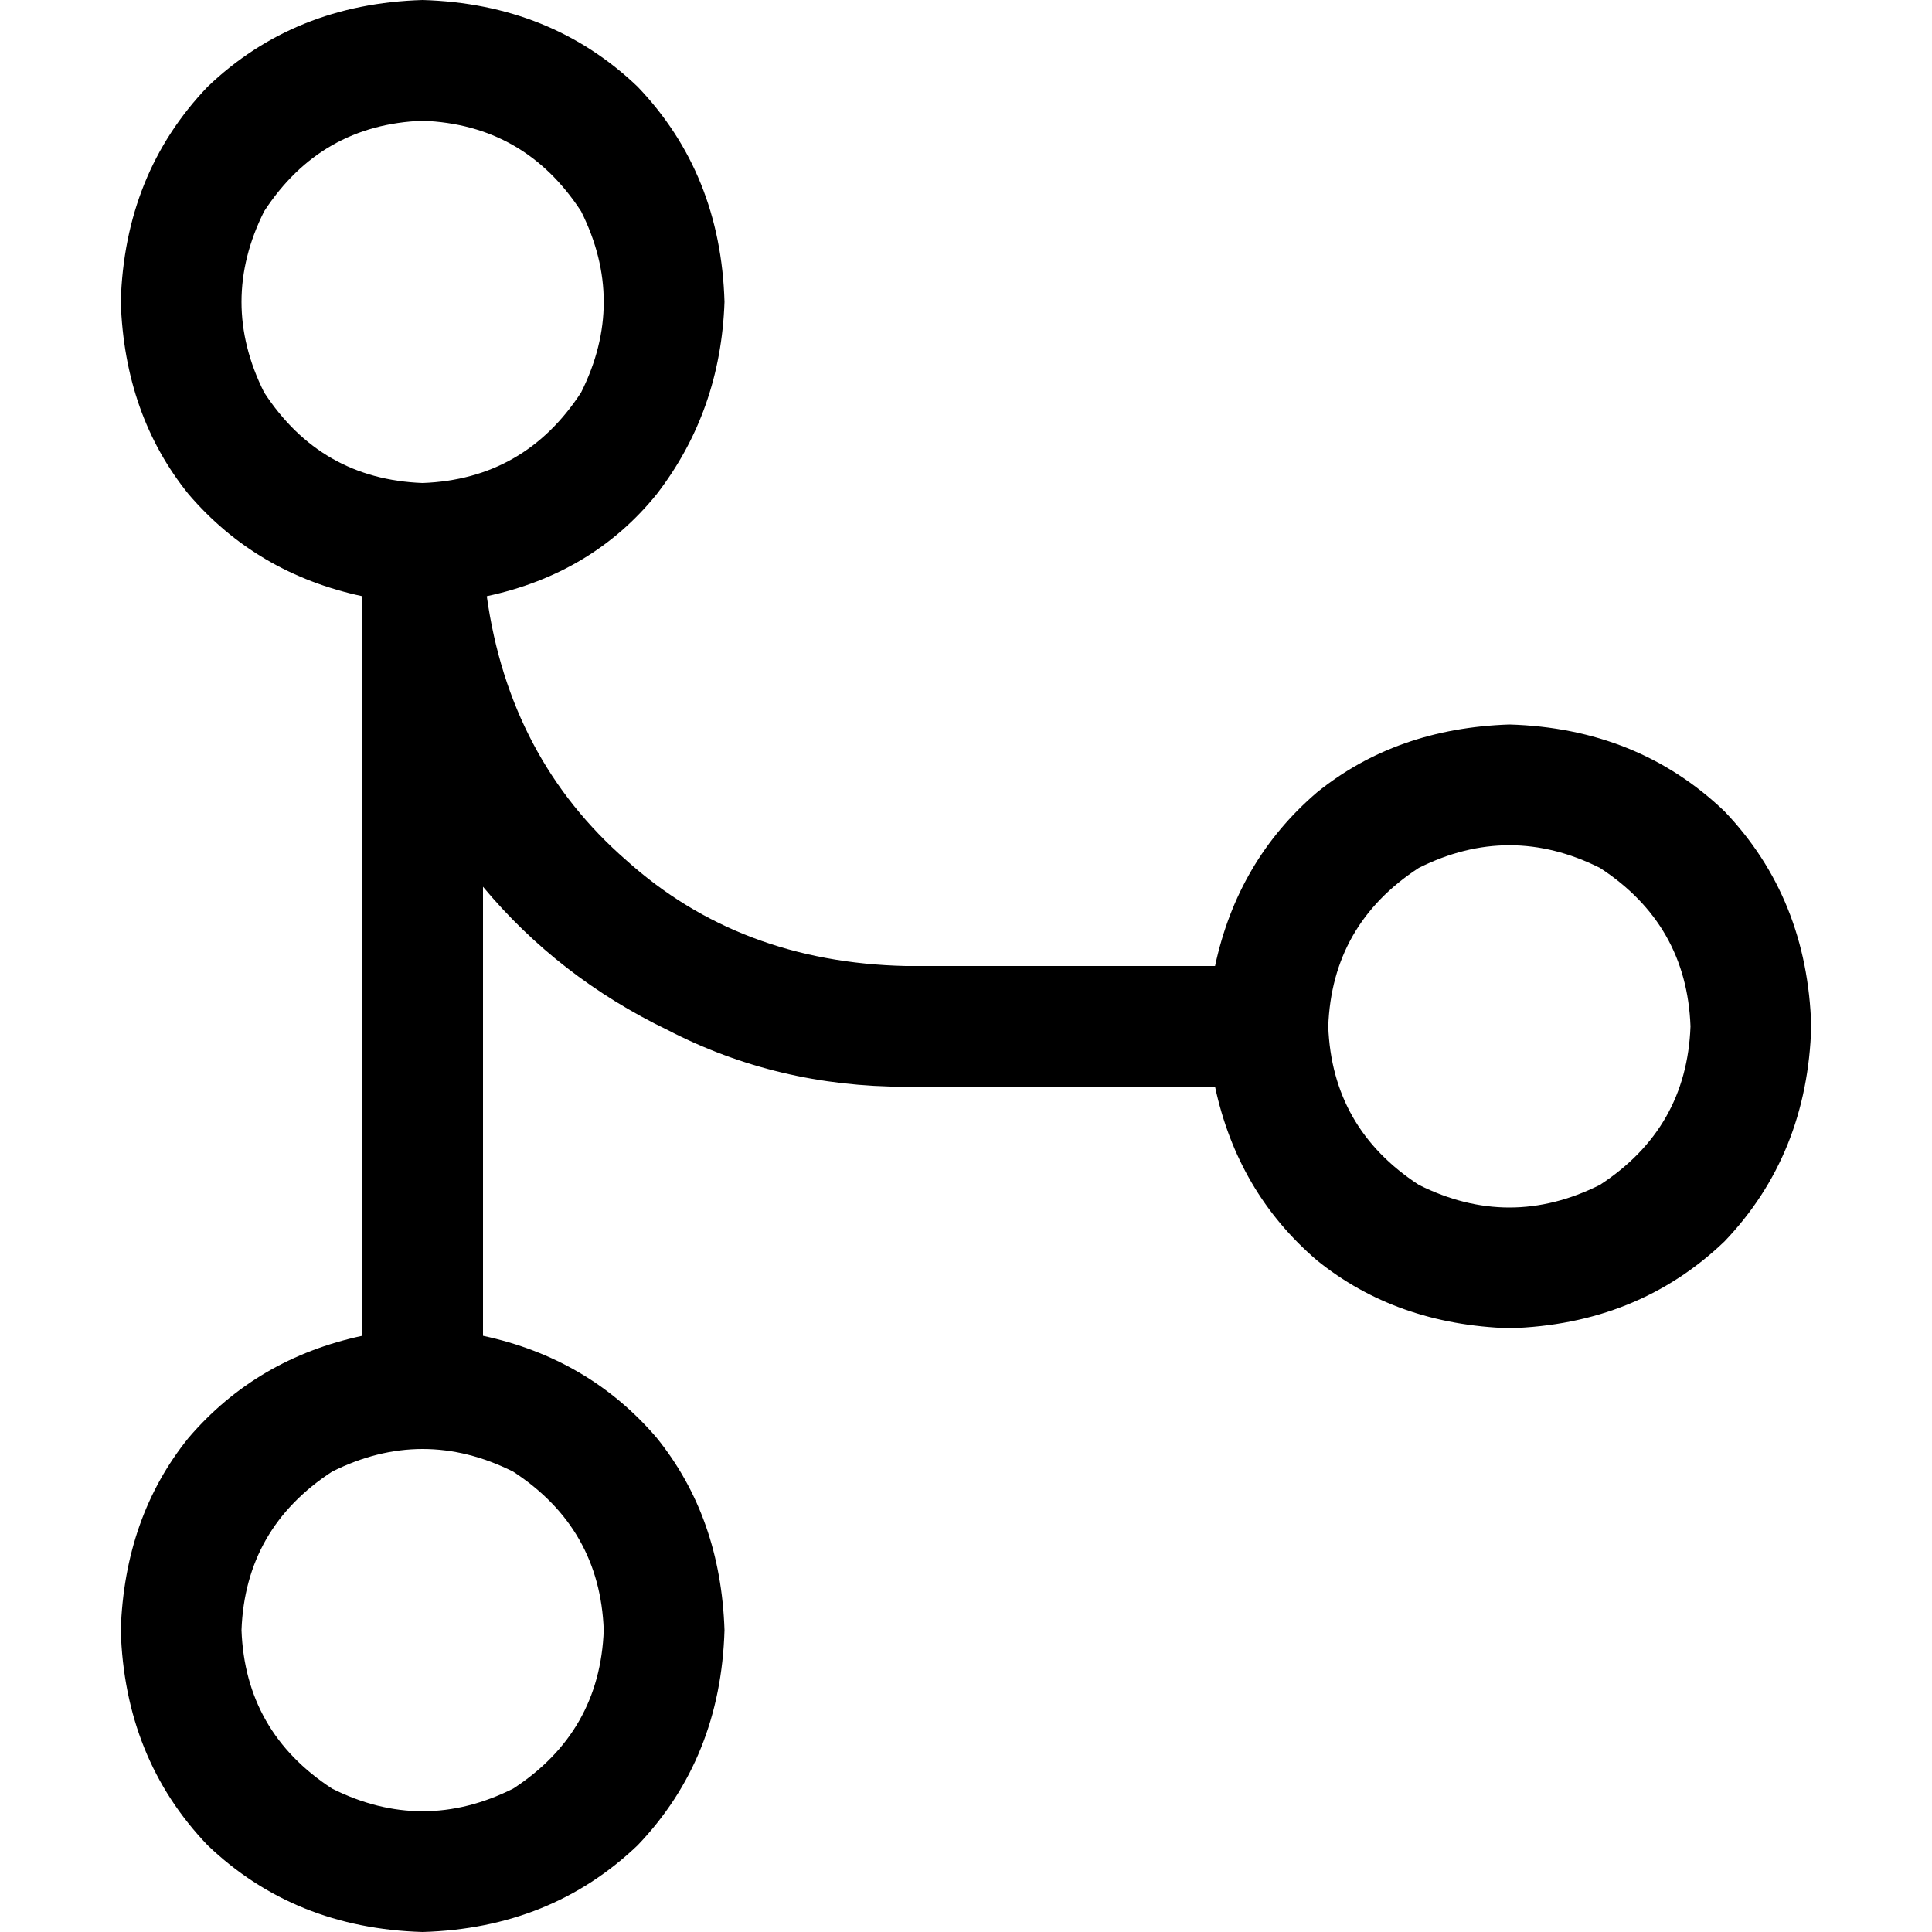
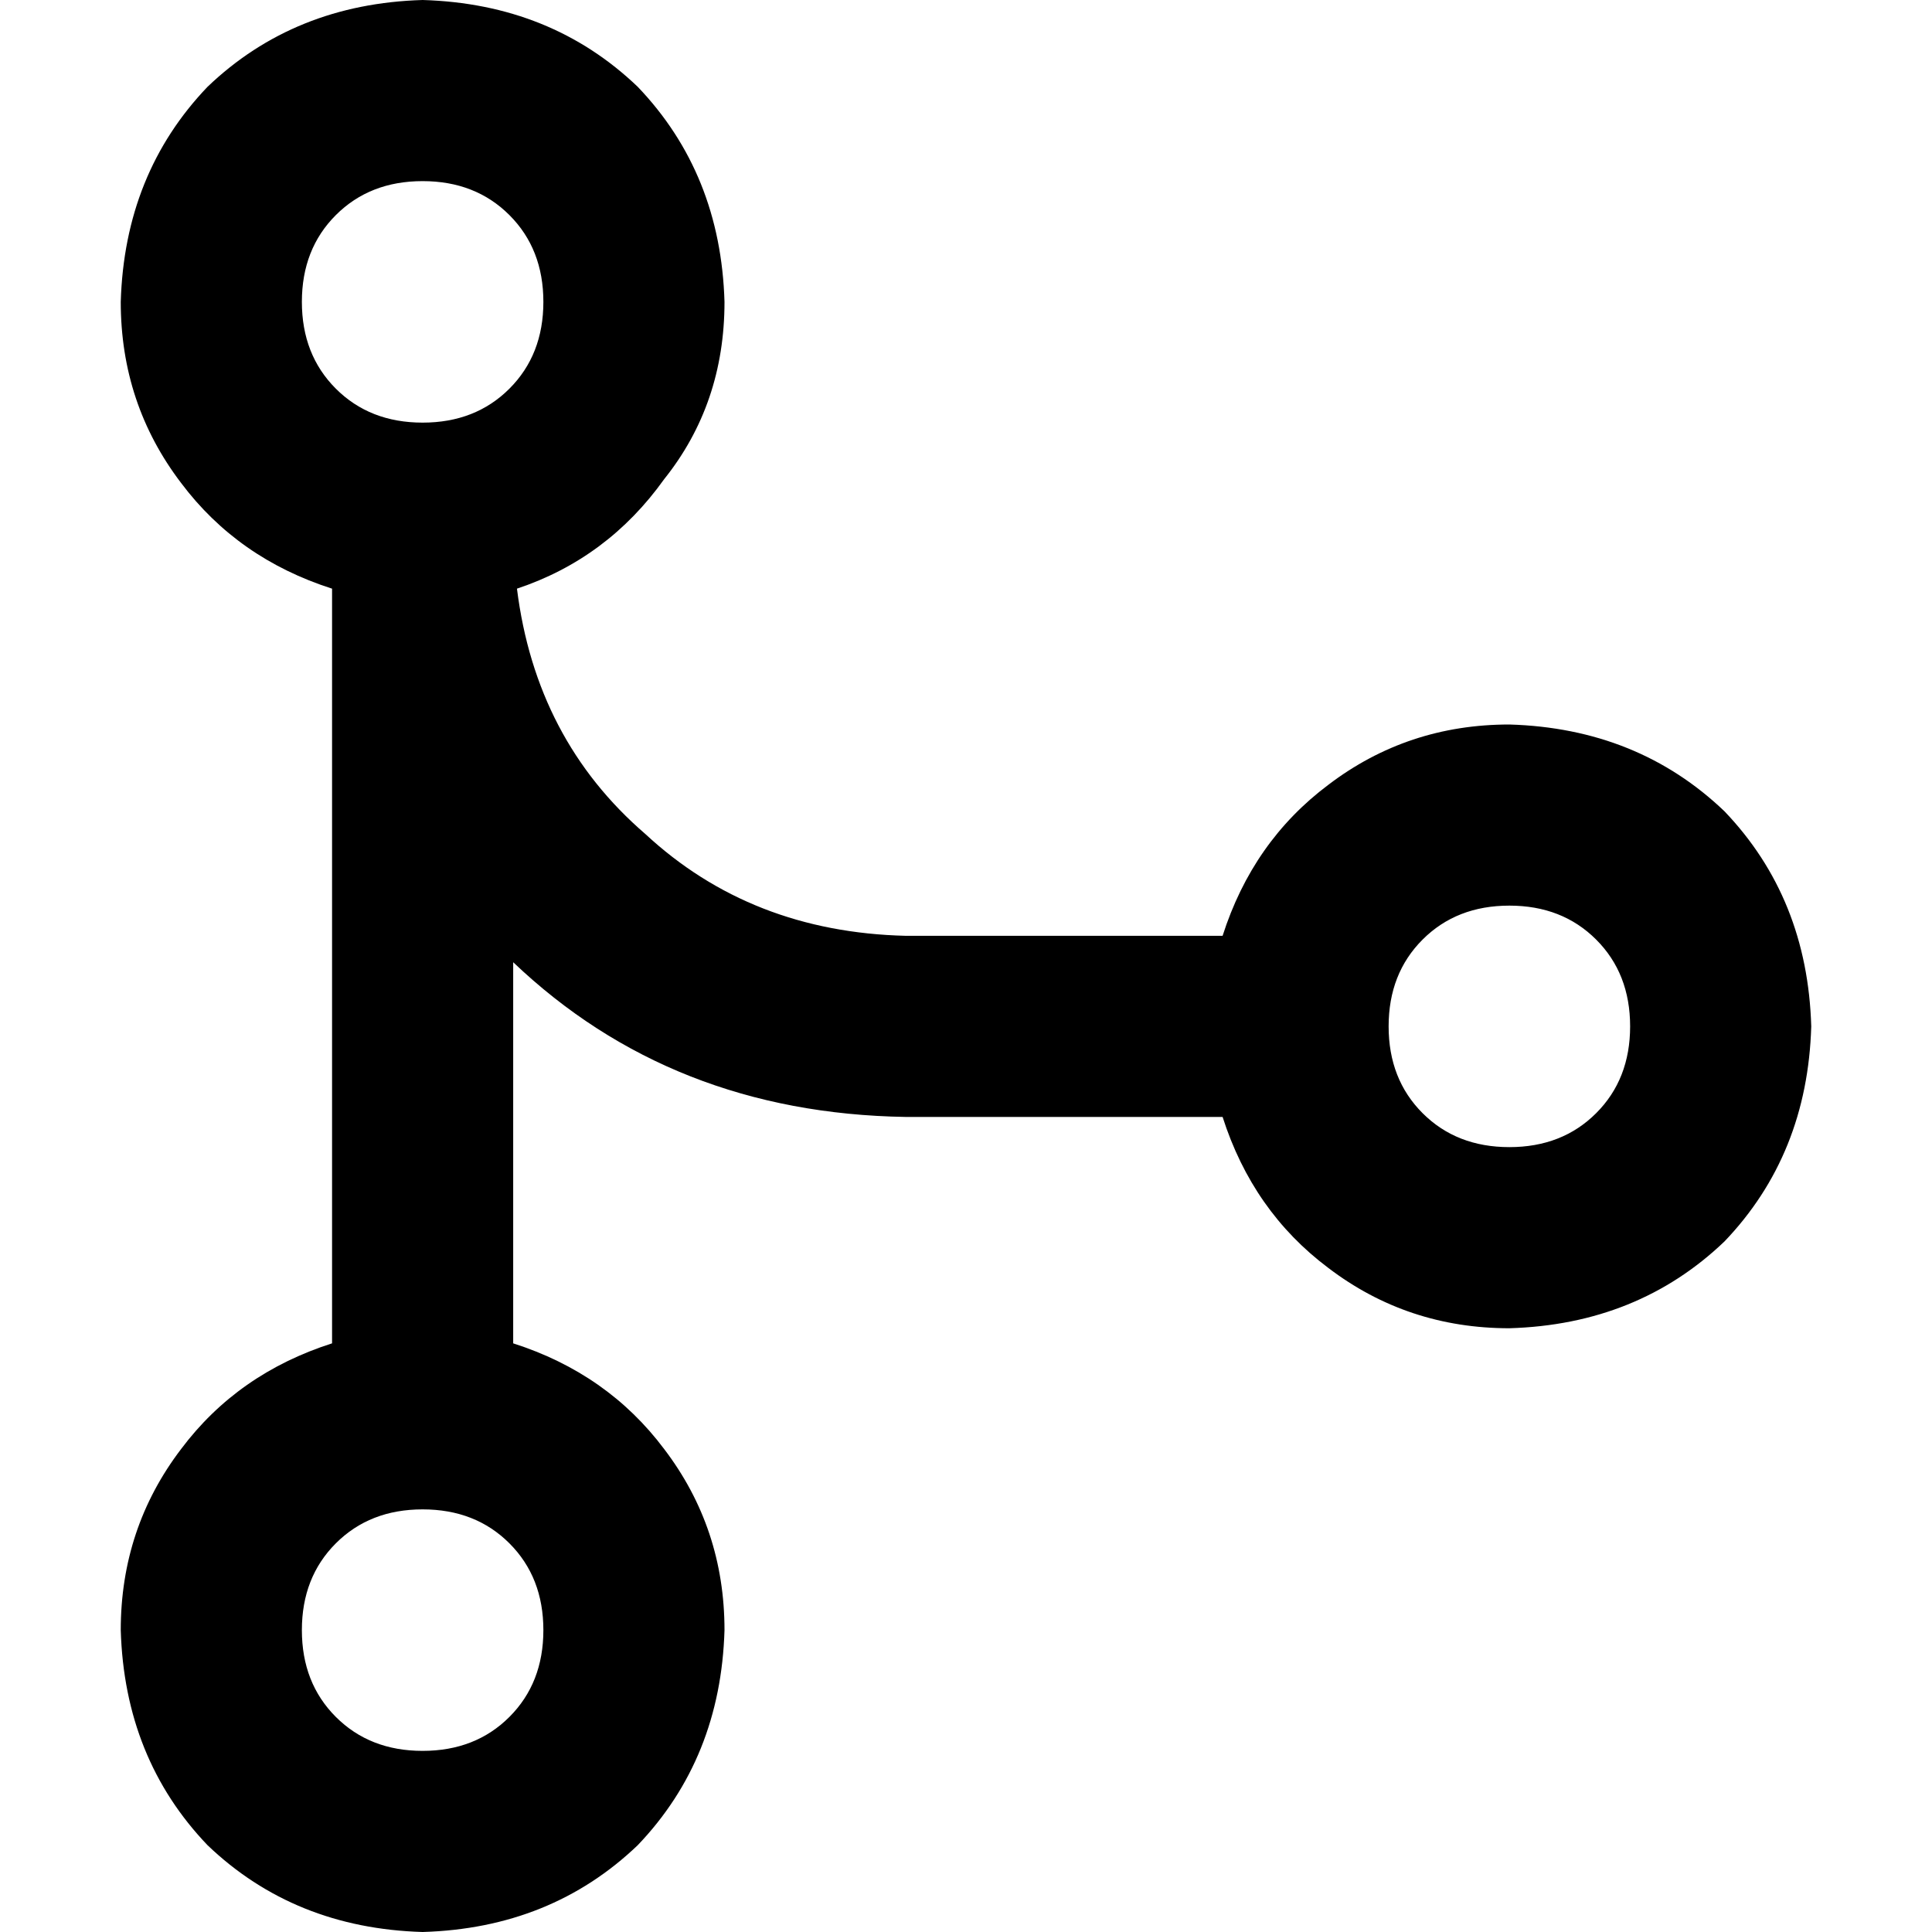
<svg xmlns="http://www.w3.org/2000/svg" height="1em" fill="currentColor" viewBox="0 0 512 512">
-   <path d="M 112 32 Q 139 33 154 56 Q 166 80 154 104 Q 139 127 112 128 Q 85 127 70 104 Q 58 80 70 56 Q 85 33 112 32 L 112 32 Z M 129 158 Q 157 152 174 131 L 174 131 L 174 131 Q 191 109 192 80 Q 191 46 169 23 Q 146 1 112 0 Q 78 1 55 23 Q 33 46 32 80 Q 33 110 50 131 Q 68 152 96 158 L 96 354 L 96 354 Q 68 360 50 381 Q 33 402 32 432 Q 33 466 55 489 Q 78 511 112 512 Q 146 511 169 489 Q 191 466 192 432 Q 191 402 174 381 Q 156 360 128 354 L 128 235 L 128 235 Q 148 259 177 273 Q 206 288 240 288 L 322 288 L 322 288 Q 328 316 349 334 Q 370 351 400 352 Q 434 351 457 329 Q 479 306 480 272 Q 479 238 457 215 Q 434 193 400 192 Q 370 193 349 210 Q 328 228 322 256 L 240 256 L 240 256 Q 196 255 166 228 Q 135 201 129 158 L 129 158 Z M 448 272 Q 447 299 424 314 Q 400 326 376 314 Q 353 299 352 272 Q 353 245 376 230 Q 400 218 424 230 Q 447 245 448 272 L 448 272 Z M 160 432 Q 159 459 136 474 Q 112 486 88 474 Q 65 459 64 432 Q 65 405 88 390 Q 112 378 136 390 Q 159 405 160 432 L 160 432 Z" />
+   <path d="M 112 48 Q 126 48 135 57 L 135 57 L 135 57 Q 144 66 144 80 Q 144 94 135 103 Q 126 112 112 112 Q 98 112 89 103 Q 80 94 80 80 Q 80 66 89 57 Q 98 48 112 48 L 112 48 Z M 137 156 Q 161 148 176 127 L 176 127 L 176 127 Q 192 107 192 80 Q 191 46 169 23 Q 146 1 112 0 Q 78 1 55 23 Q 33 46 32 80 Q 32 107 48 128 Q 63 148 88 156 L 88 356 L 88 356 Q 63 364 48 384 Q 32 405 32 432 Q 33 466 55 489 Q 78 511 112 512 Q 146 511 169 489 Q 191 466 192 432 Q 192 405 176 384 Q 161 364 136 356 L 136 255 L 136 255 Q 178 295 240 296 L 324 296 L 324 296 Q 332 321 352 336 Q 373 352 400 352 Q 434 351 457 329 Q 479 306 480 272 Q 479 238 457 215 Q 434 193 400 192 Q 373 192 352 208 Q 332 223 324 248 L 240 248 L 240 248 Q 199 247 171 221 Q 142 196 137 156 L 137 156 Z M 112 400 Q 126 400 135 409 L 135 409 L 135 409 Q 144 418 144 432 Q 144 446 135 455 Q 126 464 112 464 Q 98 464 89 455 Q 80 446 80 432 Q 80 418 89 409 Q 98 400 112 400 L 112 400 Z M 368 272 Q 368 258 377 249 L 377 249 L 377 249 Q 386 240 400 240 Q 414 240 423 249 Q 432 258 432 272 Q 432 286 423 295 Q 414 304 400 304 Q 386 304 377 295 Q 368 286 368 272 L 368 272 Z" />
</svg>
